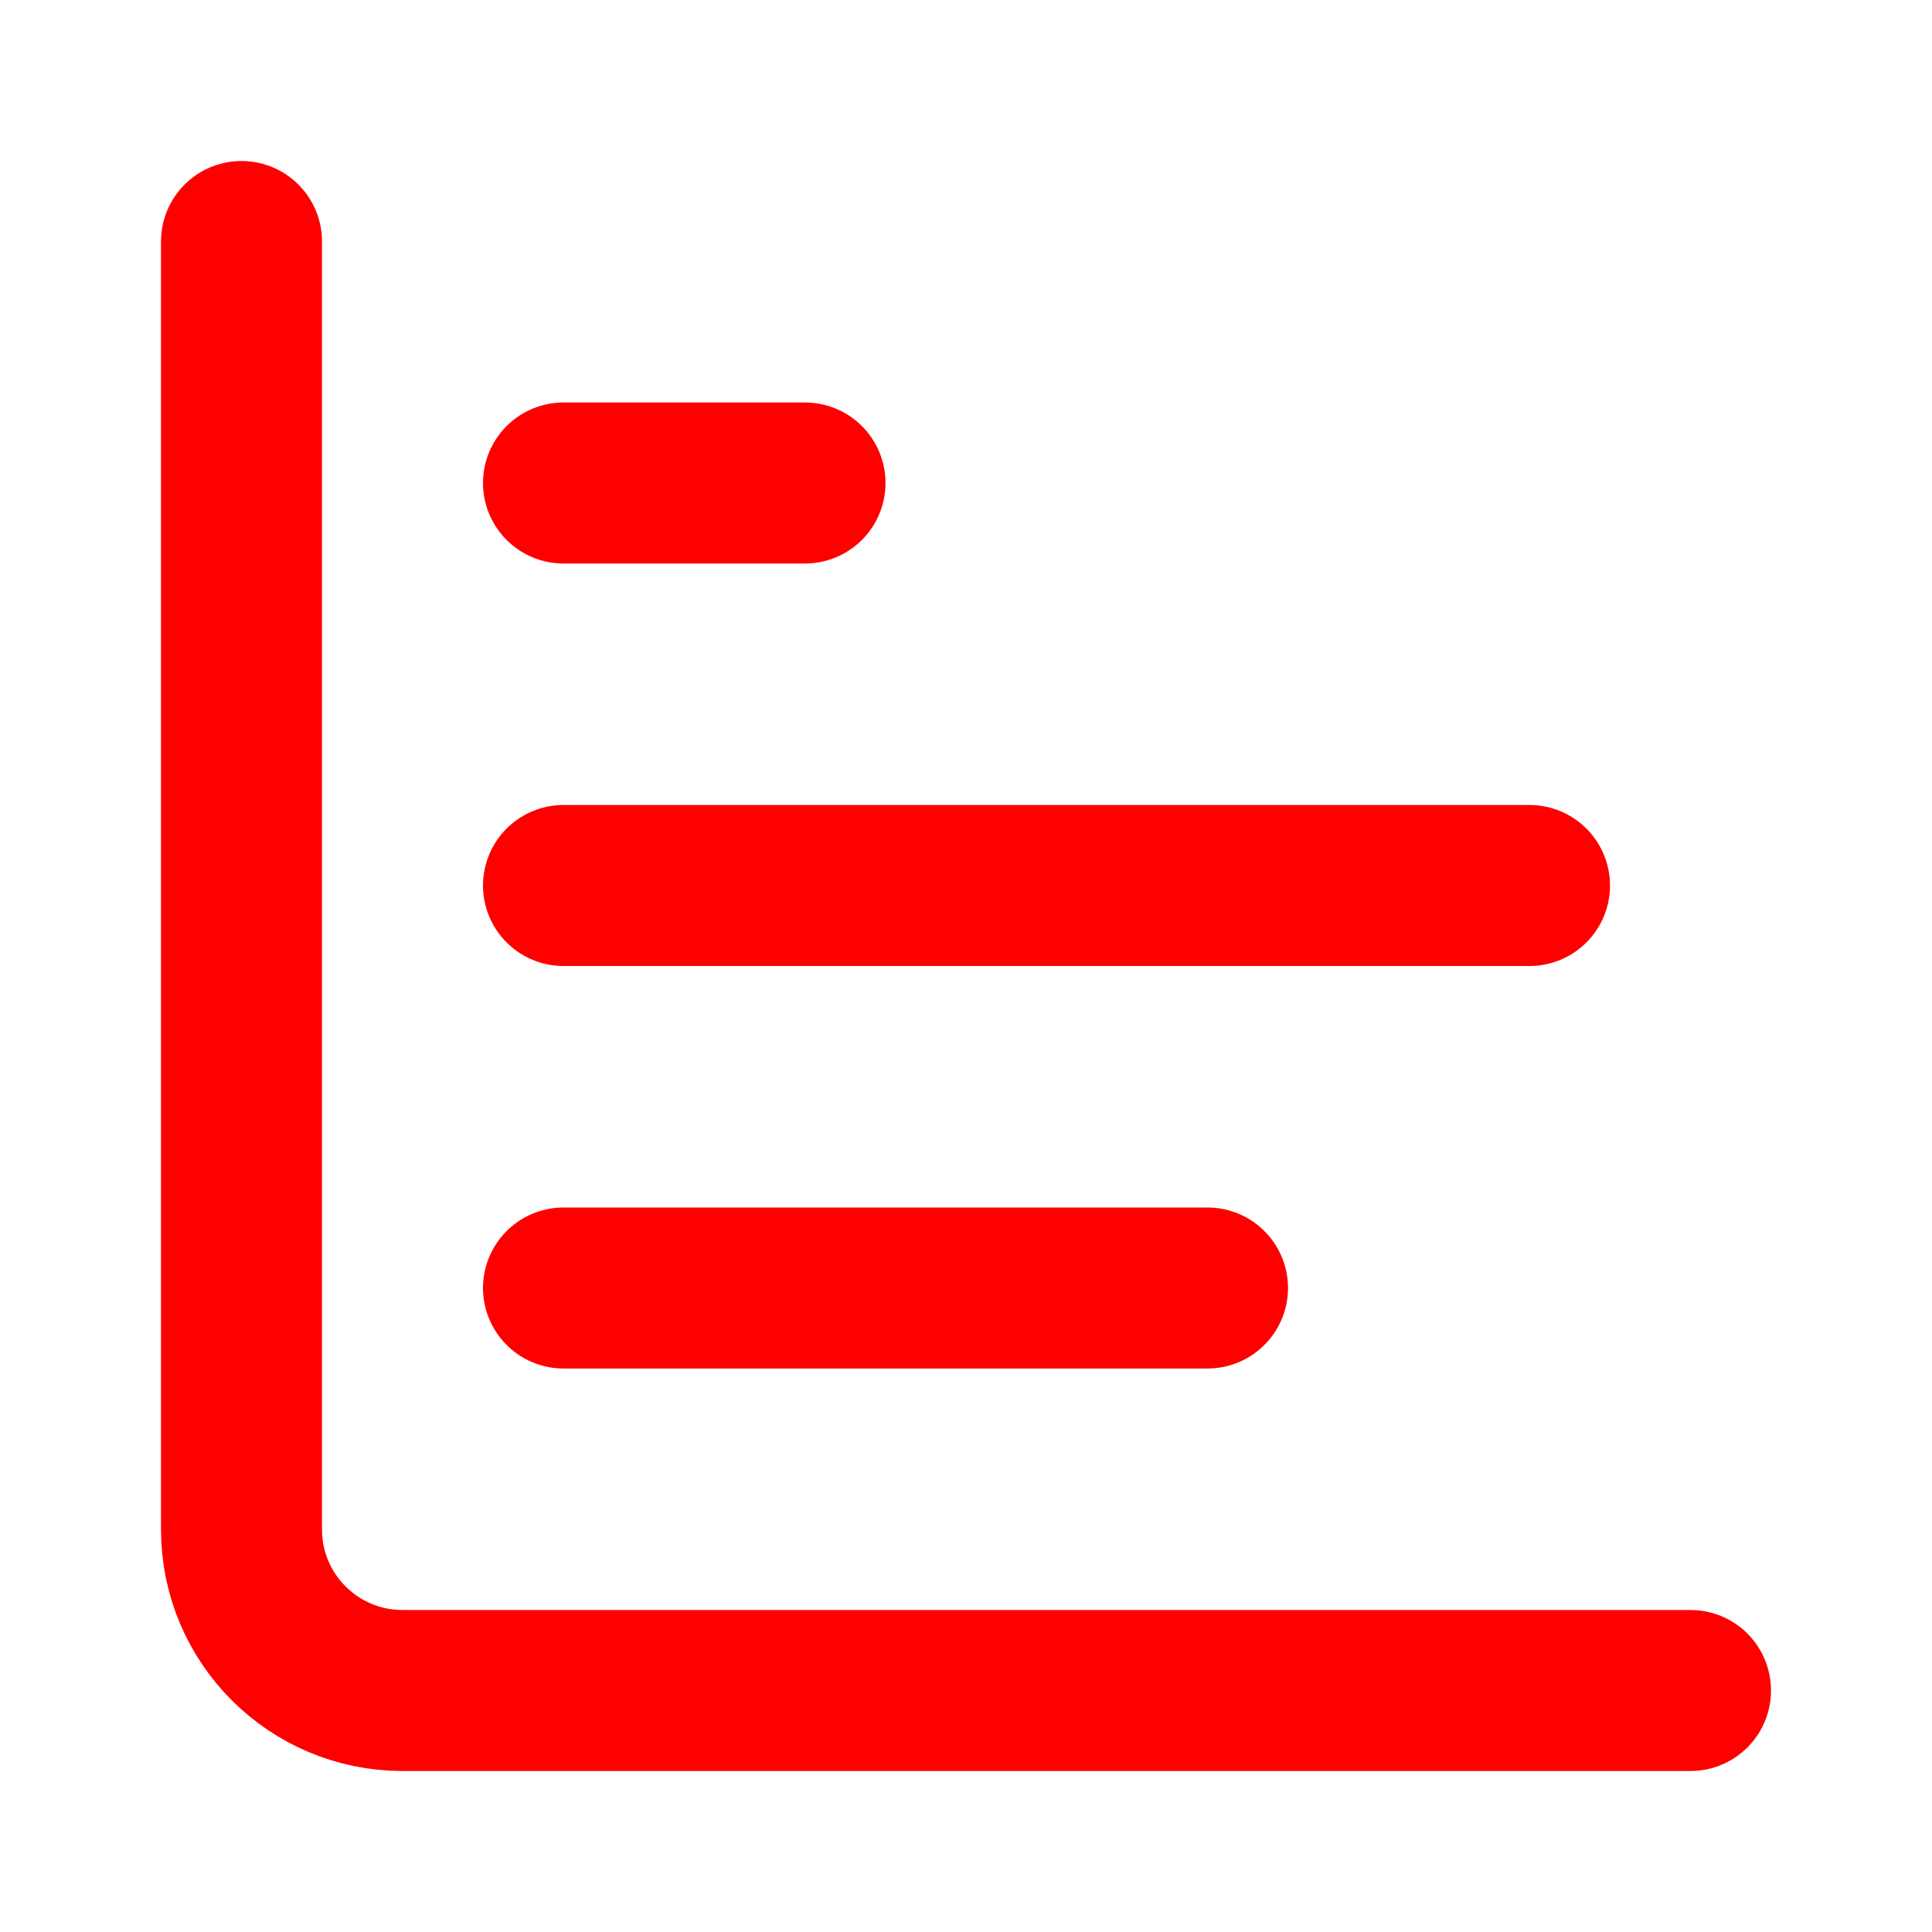
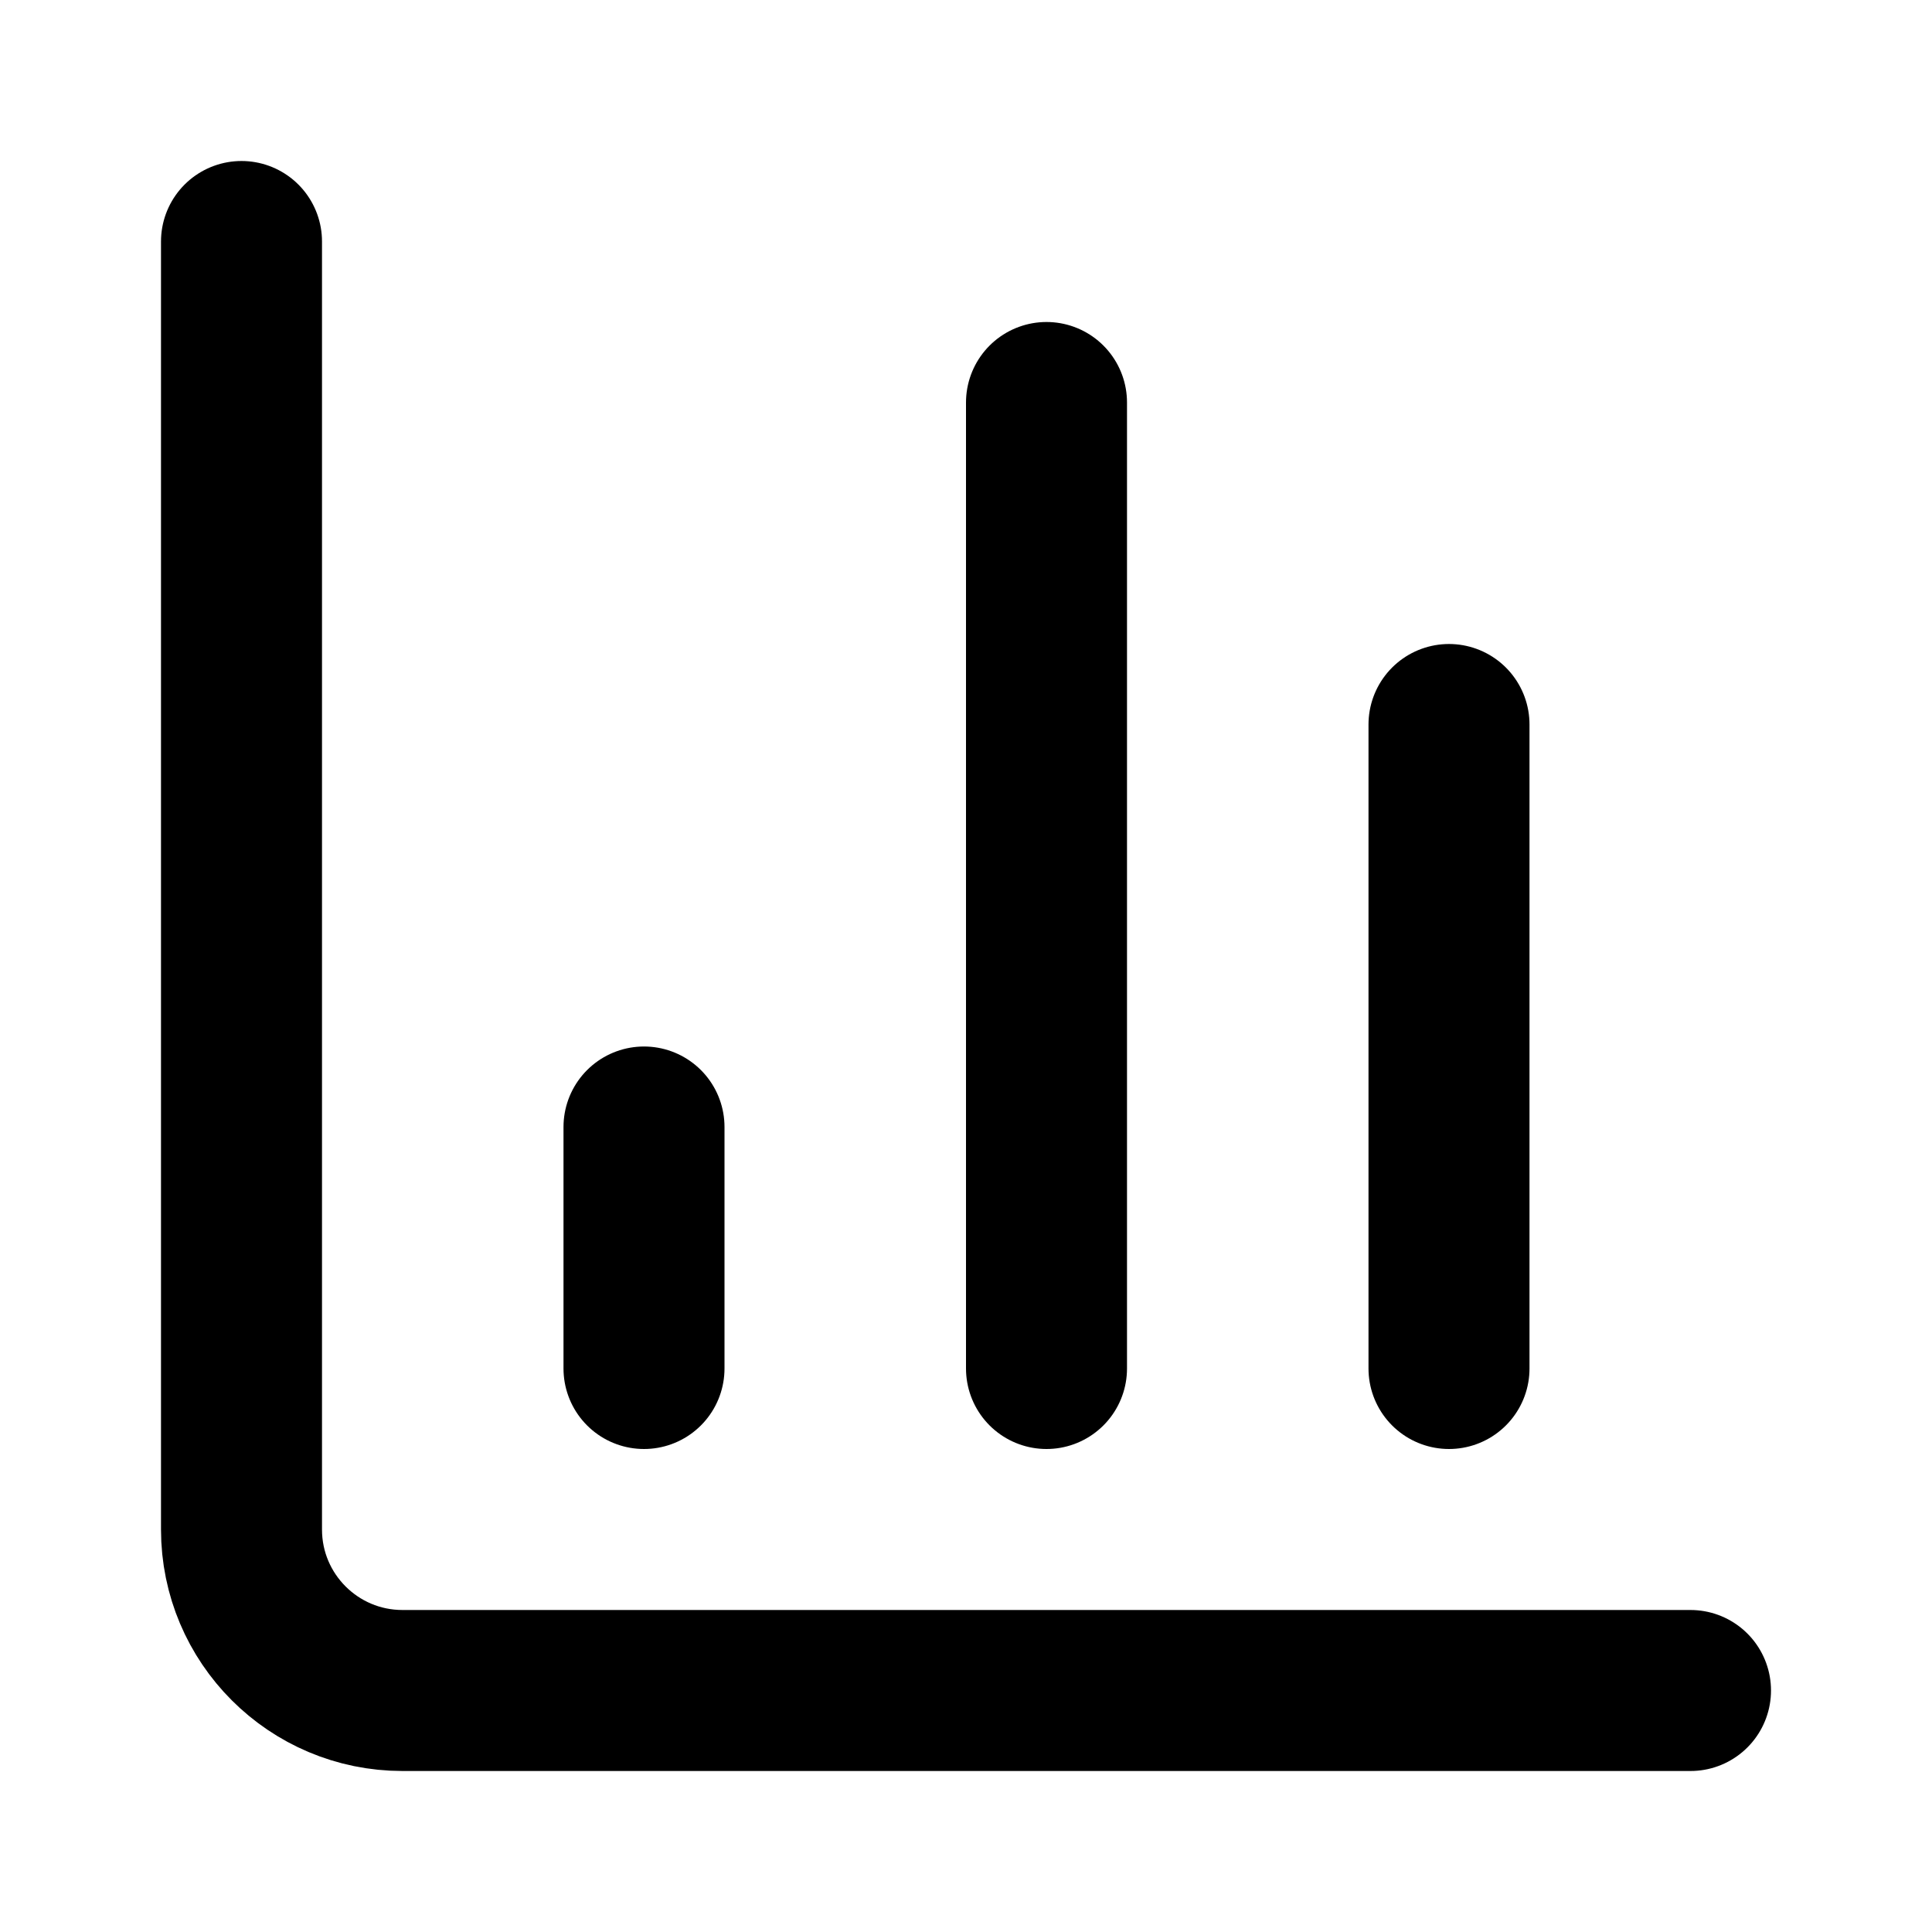
- <svg xmlns="http://www.w3.org/2000/svg" class="lucide lucide-chart-bar" width="24" height="24" viewBox="0 0 24 24" fill="none" stroke="#FF0000" stroke-width="2" stroke-linecap="round" stroke-linejoin="round">
+ <svg xmlns="http://www.w3.org/2000/svg" class="lucide lucide-chart-column" width="24" height="24" viewBox="0 0 24 24" fill="none" stroke="currentColor" stroke-width="2" stroke-linecap="round" stroke-linejoin="round">
  <path d="M3 3v16a2 2 0 0 0 2 2h16" />
-   <path d="M7 16h8" />
-   <path d="M7 11h12" />
-   <path d="M7 6h3" />
+   <path d="M18 17V9" />
+   <path d="M13 17V5" />
+   <path d="M8 17v-3" />
</svg>
